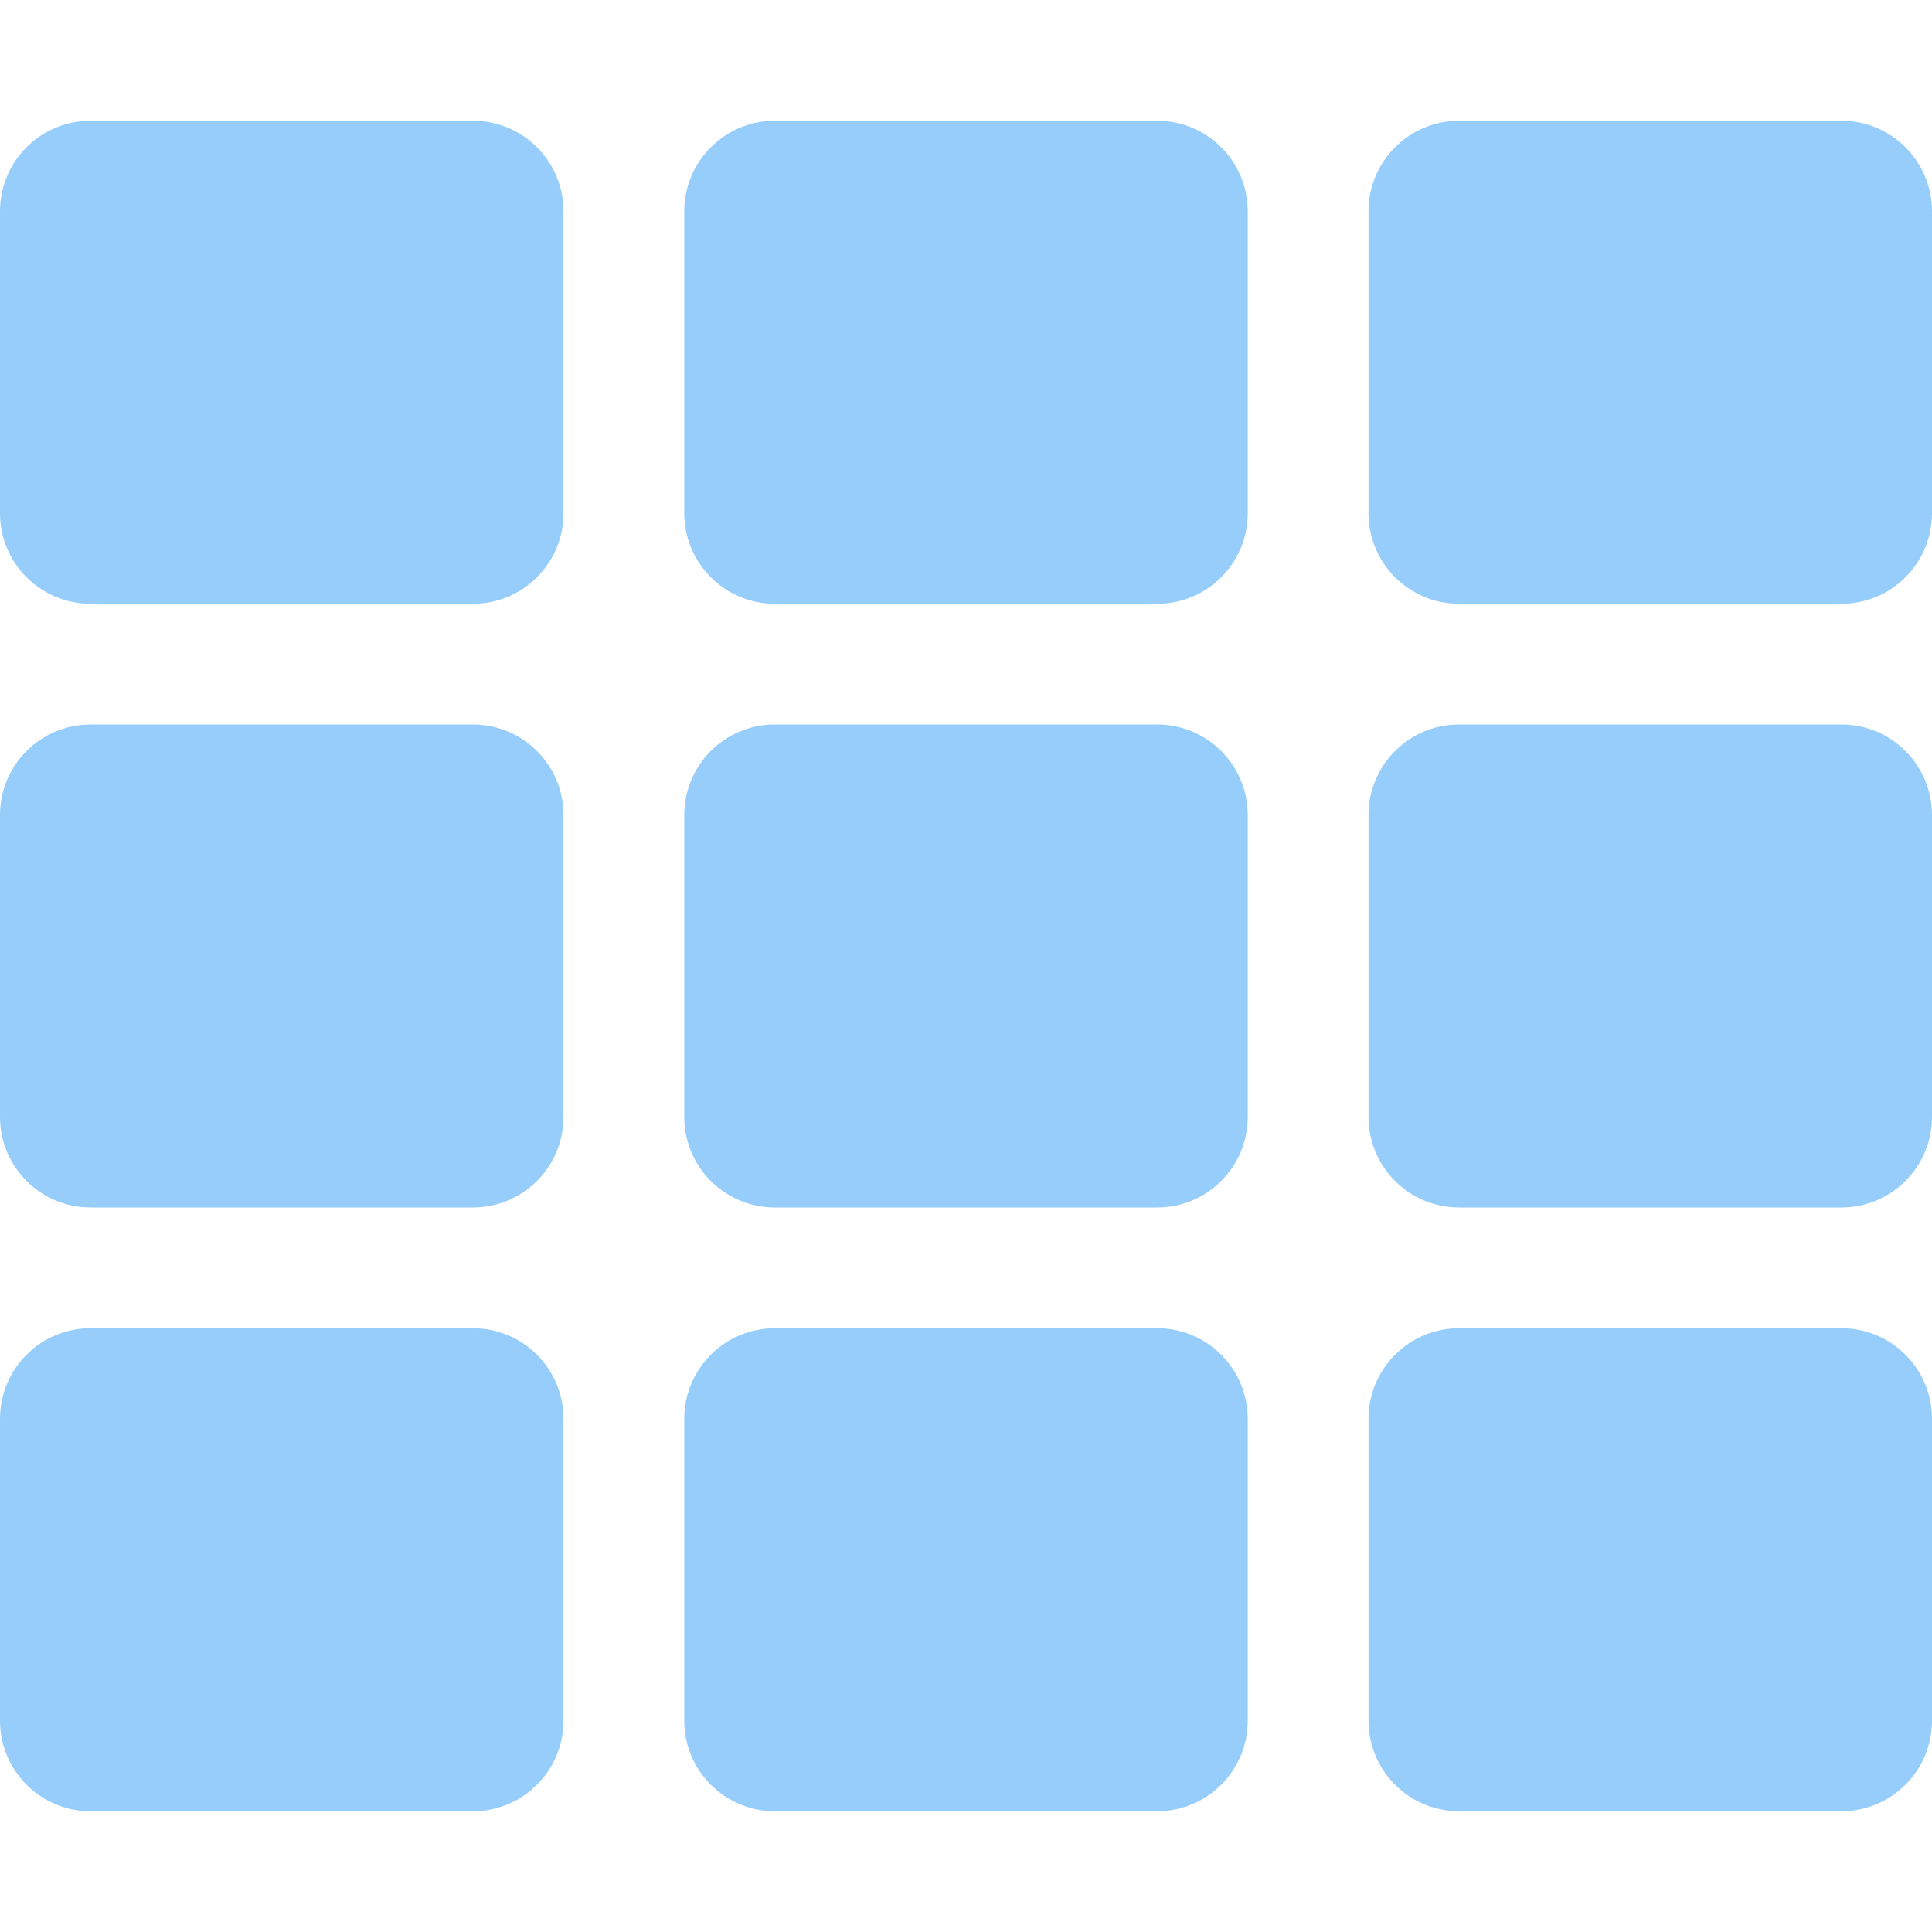
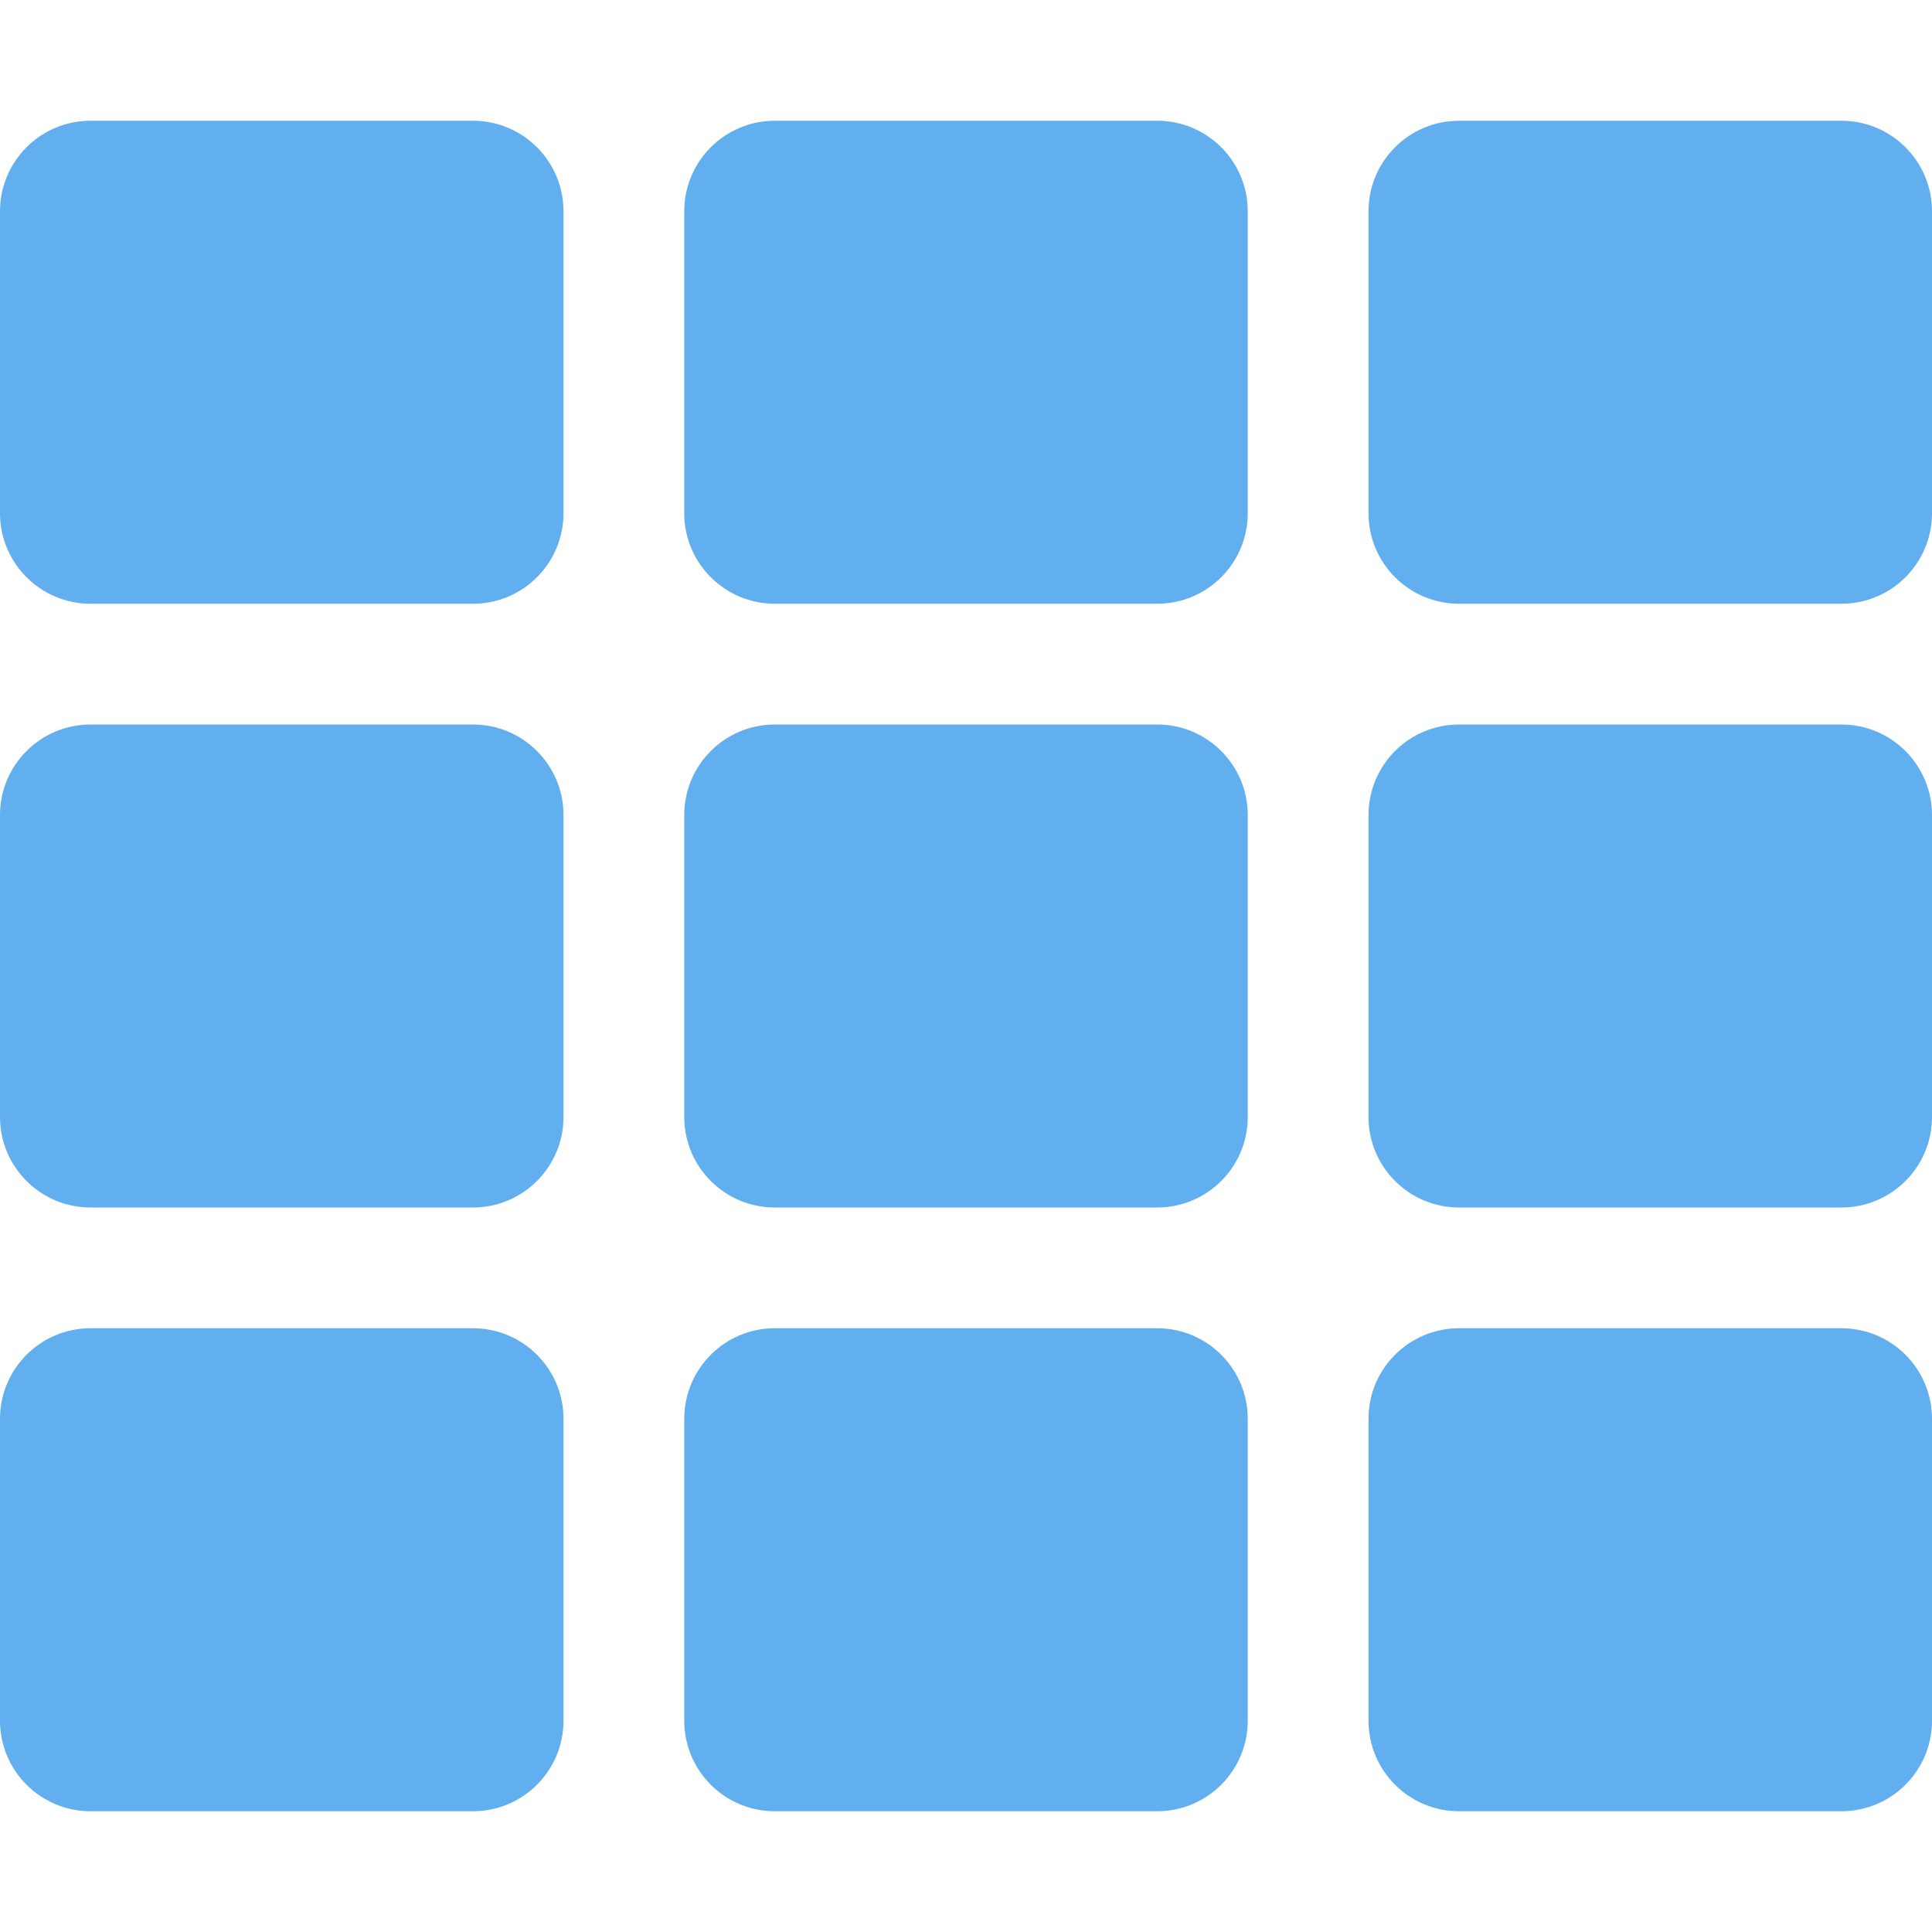
<svg xmlns="http://www.w3.org/2000/svg" aria-hidden="true" focusable="false" data-prefix="fas" data-icon="th" class="svg-inline--fa fa-th fa-w-16" role="img" viewBox="0 0 512 512">
-   <path fill="#96CDFB" d="M149.333 56v80c0 13.255-10.745 24-24 24H24c-13.255 0-24-10.745-24-24V56c0-13.255 10.745-24 24-24h101.333c13.255 0 24 10.745 24 24zm181.334 240v-80c0-13.255-10.745-24-24-24H205.333c-13.255 0-24 10.745-24 24v80c0 13.255 10.745 24 24 24h101.333c13.256 0 24.001-10.745 24.001-24zm32-240v80c0 13.255 10.745 24 24 24H488c13.255 0 24-10.745 24-24V56c0-13.255-10.745-24-24-24H386.667c-13.255 0-24 10.745-24 24zm-32 80V56c0-13.255-10.745-24-24-24H205.333c-13.255 0-24 10.745-24 24v80c0 13.255 10.745 24 24 24h101.333c13.256 0 24.001-10.745 24.001-24zm-205.334 56H24c-13.255 0-24 10.745-24 24v80c0 13.255 10.745 24 24 24h101.333c13.255 0 24-10.745 24-24v-80c0-13.255-10.745-24-24-24zM0 376v80c0 13.255 10.745 24 24 24h101.333c13.255 0 24-10.745 24-24v-80c0-13.255-10.745-24-24-24H24c-13.255 0-24 10.745-24 24zm386.667-56H488c13.255 0 24-10.745 24-24v-80c0-13.255-10.745-24-24-24H386.667c-13.255 0-24 10.745-24 24v80c0 13.255 10.745 24 24 24zm0 160H488c13.255 0 24-10.745 24-24v-80c0-13.255-10.745-24-24-24H386.667c-13.255 0-24 10.745-24 24v80c0 13.255 10.745 24 24 24zM181.333 376v80c0 13.255 10.745 24 24 24h101.333c13.255 0 24-10.745 24-24v-80c0-13.255-10.745-24-24-24H205.333c-13.255 0-24 10.745-24 24z" />
+   <path fill="#61AFEF" d="M149.333 56v80c0 13.255-10.745 24-24 24H24c-13.255 0-24-10.745-24-24V56c0-13.255 10.745-24 24-24h101.333c13.255 0 24 10.745 24 24zm181.334 240v-80c0-13.255-10.745-24-24-24H205.333c-13.255 0-24 10.745-24 24v80c0 13.255 10.745 24 24 24h101.333c13.256 0 24.001-10.745 24.001-24zm32-240v80c0 13.255 10.745 24 24 24H488c13.255 0 24-10.745 24-24V56c0-13.255-10.745-24-24-24H386.667c-13.255 0-24 10.745-24 24zm-32 80V56c0-13.255-10.745-24-24-24H205.333c-13.255 0-24 10.745-24 24v80c0 13.255 10.745 24 24 24h101.333c13.256 0 24.001-10.745 24.001-24zm-205.334 56H24c-13.255 0-24 10.745-24 24v80c0 13.255 10.745 24 24 24h101.333c13.255 0 24-10.745 24-24v-80c0-13.255-10.745-24-24-24zM0 376v80c0 13.255 10.745 24 24 24h101.333c13.255 0 24-10.745 24-24v-80c0-13.255-10.745-24-24-24H24c-13.255 0-24 10.745-24 24zm386.667-56H488c13.255 0 24-10.745 24-24v-80c0-13.255-10.745-24-24-24H386.667c-13.255 0-24 10.745-24 24v80c0 13.255 10.745 24 24 24zm0 160H488c13.255 0 24-10.745 24-24v-80c0-13.255-10.745-24-24-24H386.667c-13.255 0-24 10.745-24 24v80c0 13.255 10.745 24 24 24zM181.333 376v80c0 13.255 10.745 24 24 24h101.333c13.255 0 24-10.745 24-24v-80c0-13.255-10.745-24-24-24H205.333c-13.255 0-24 10.745-24 24z" />
</svg>
